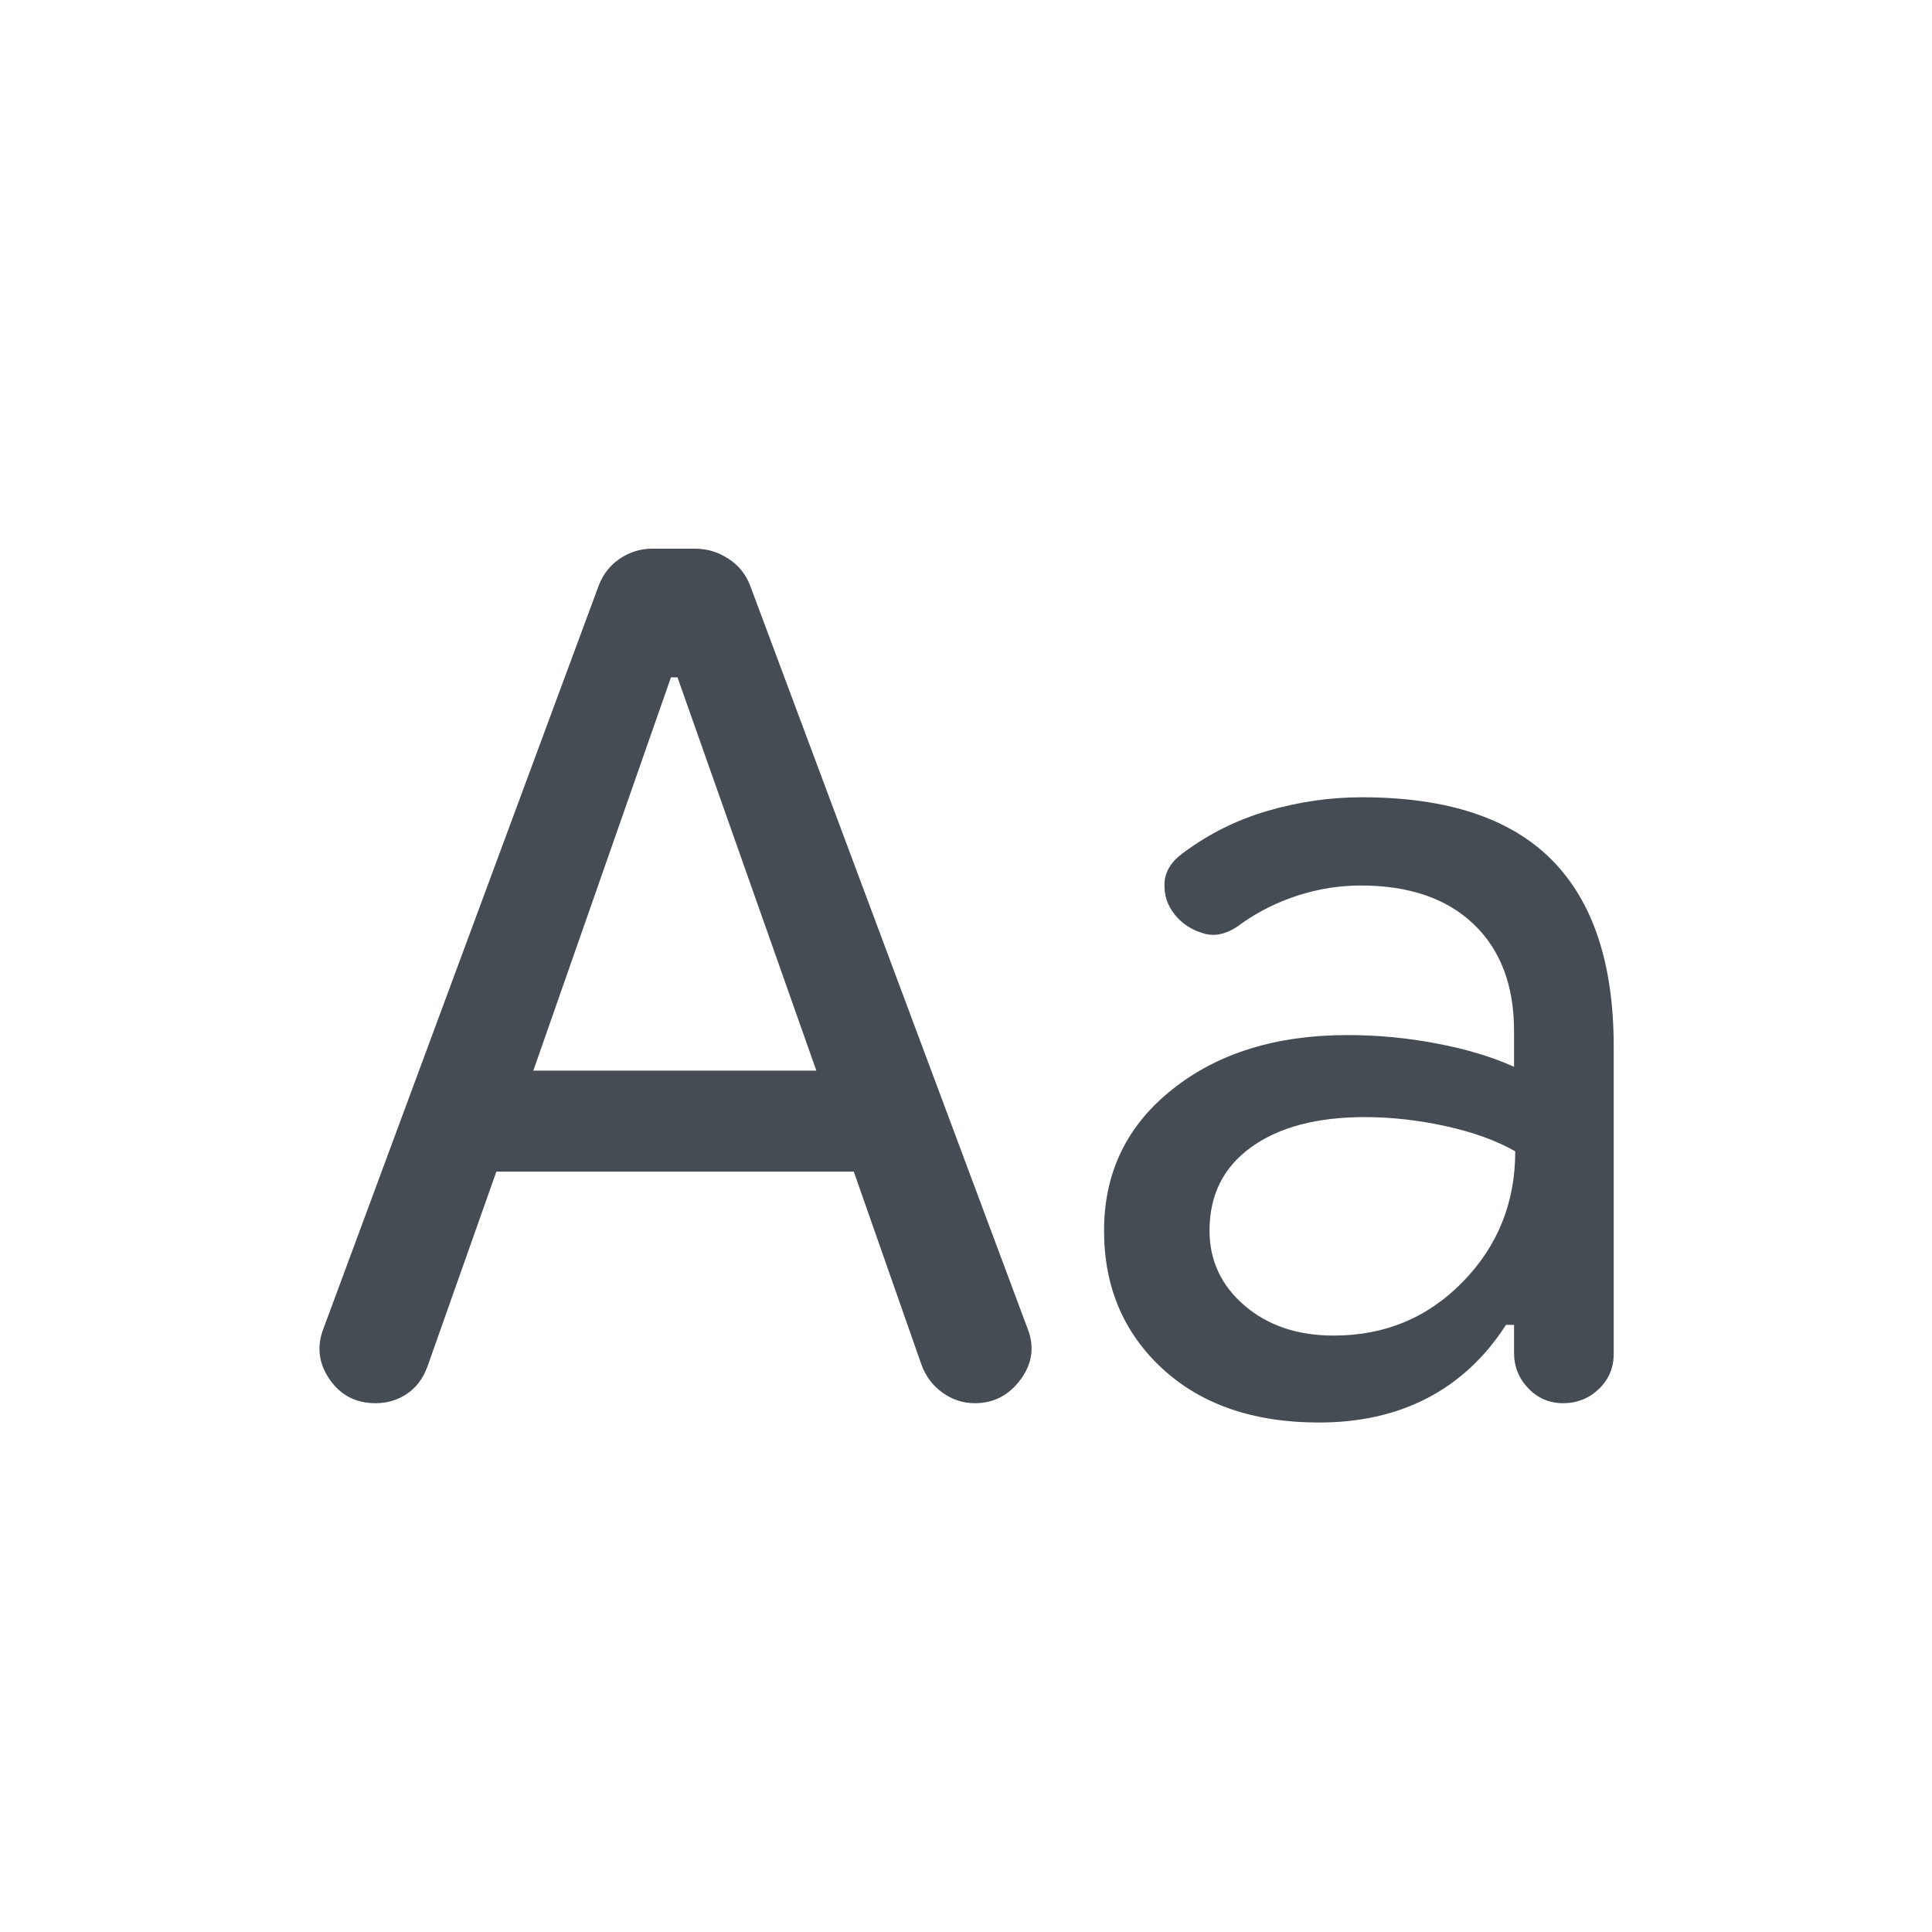
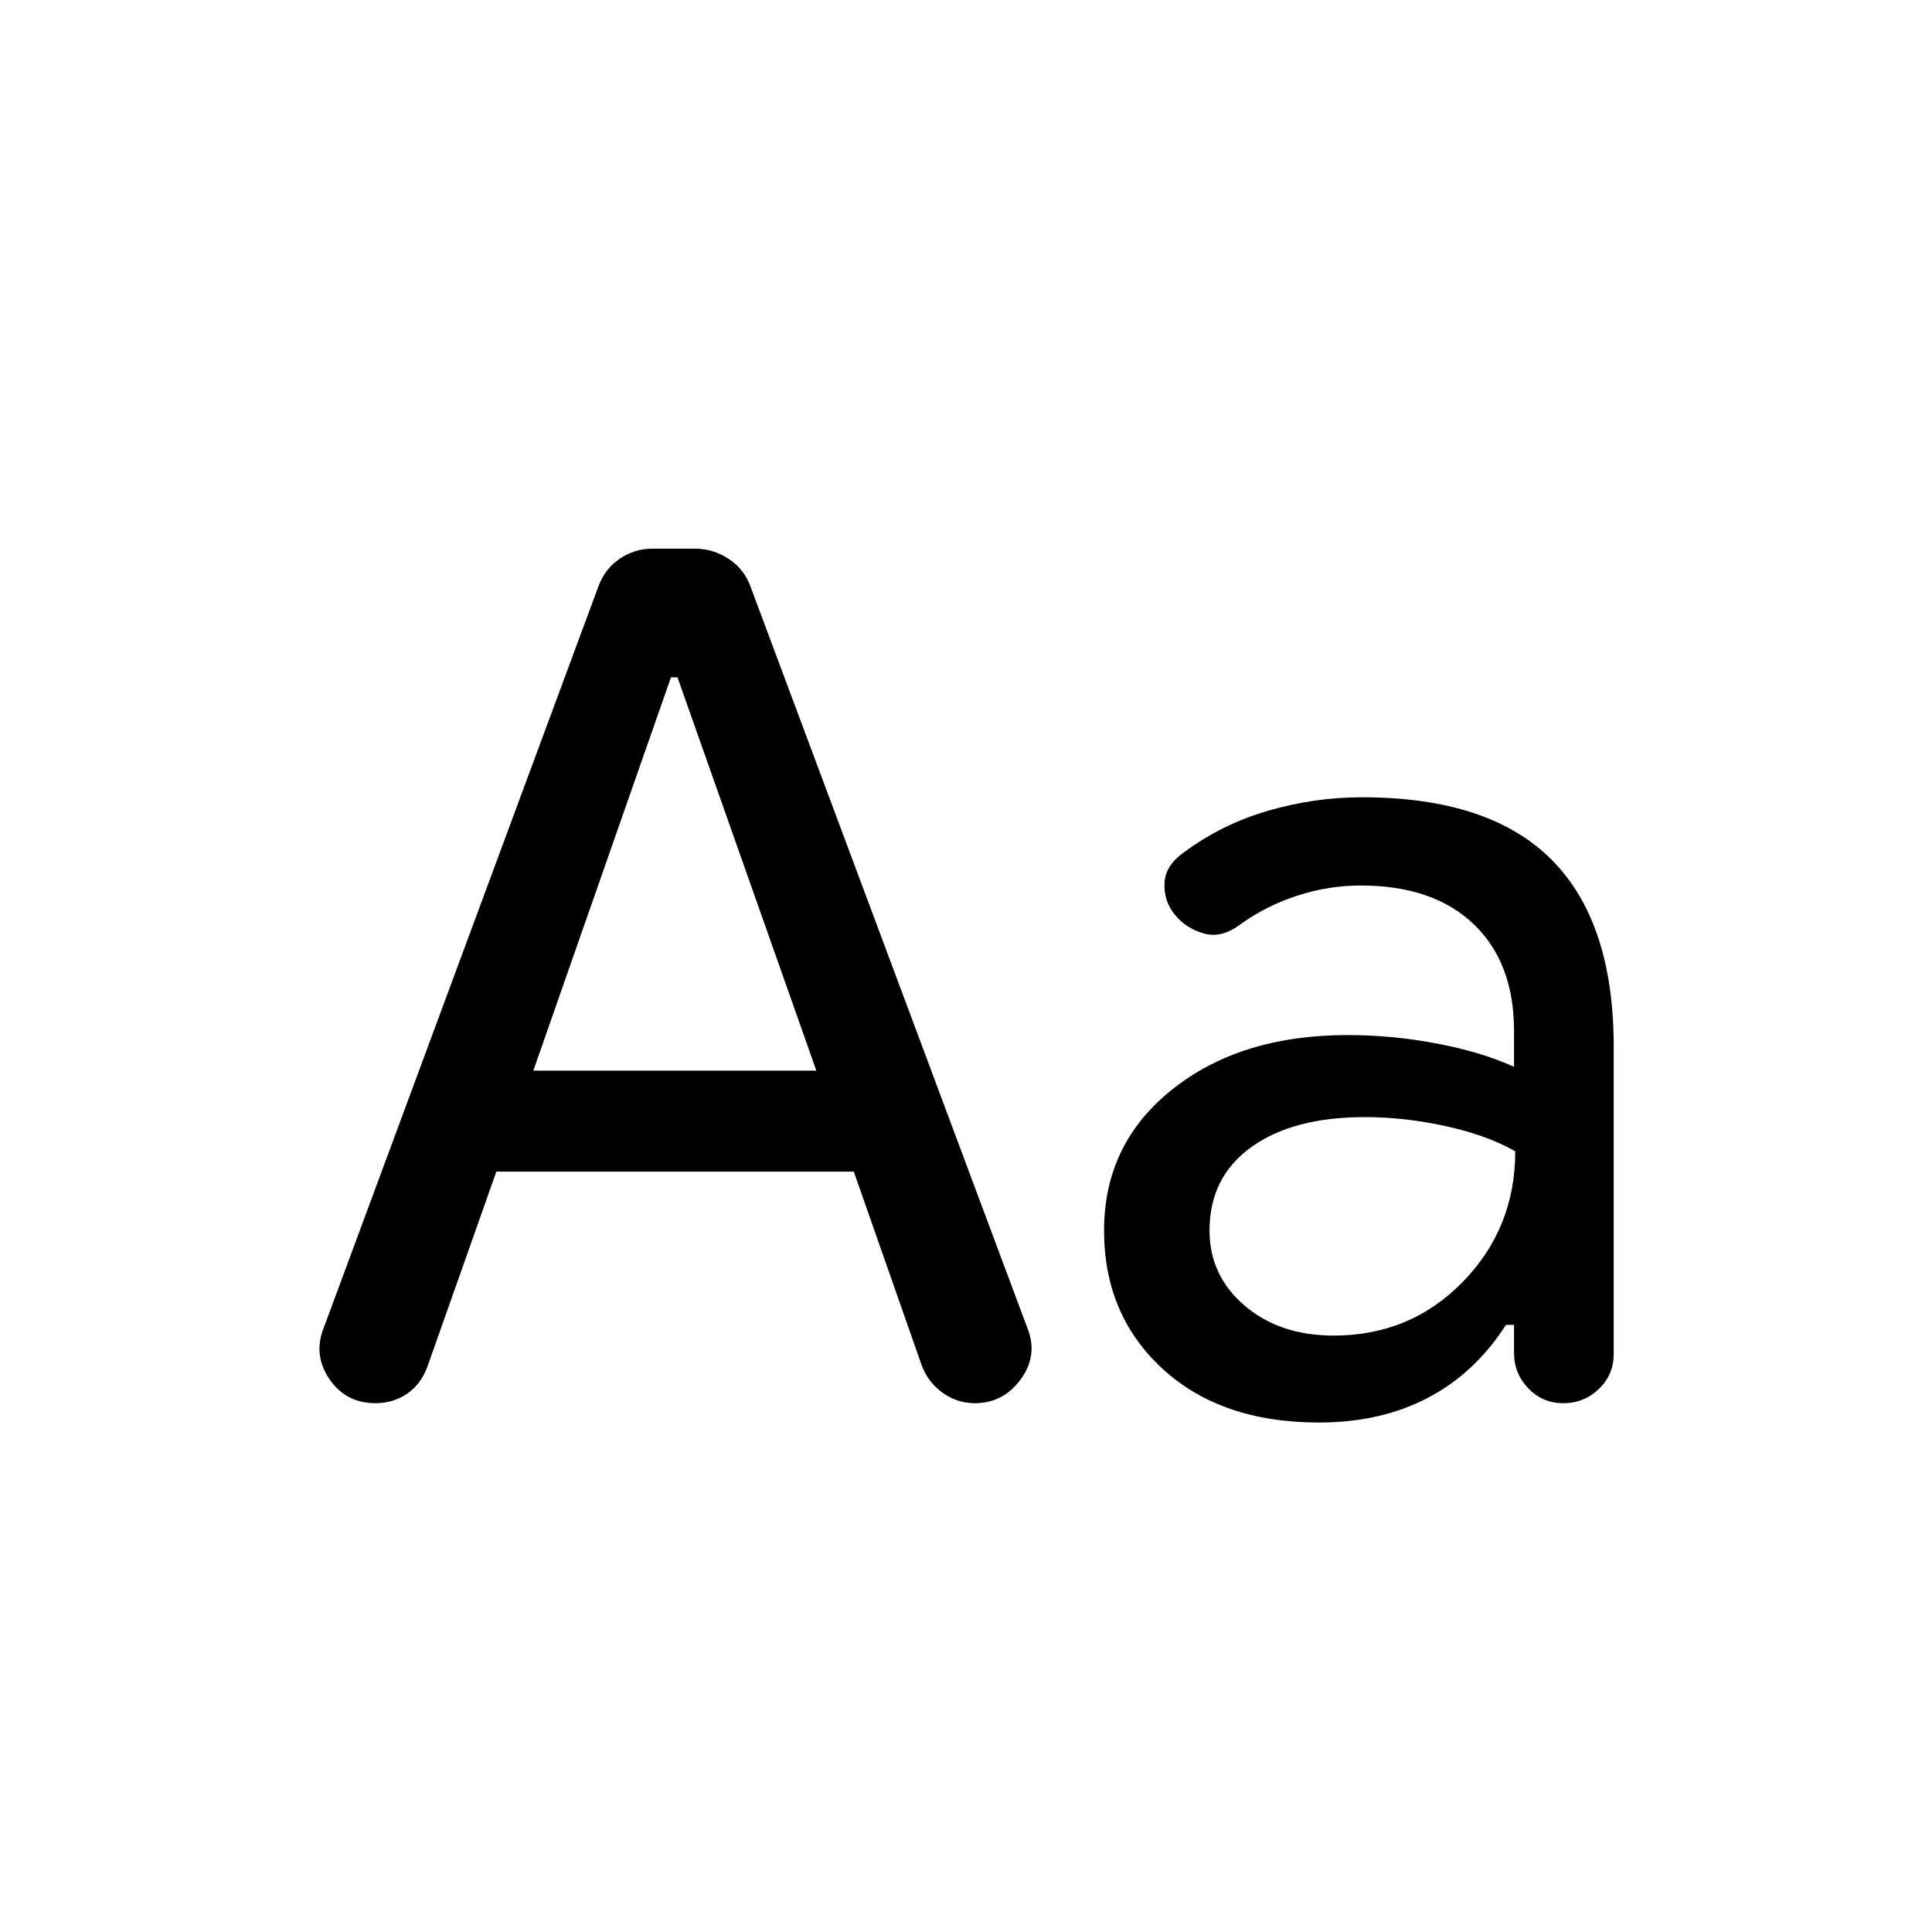
<svg xmlns="http://www.w3.org/2000/svg" width="24" height="24" viewBox="0 0 24 24" fill="none">
  <mask id="mask0_1545_15322" style="mask-type:alpha" maskUnits="userSpaceOnUse" x="0" y="0" width="24" height="24">
    <rect width="24" height="24" fill="#D9D9D9" />
  </mask>
  <g mask="url(#mask0_1545_15322)">
-     <path d="M6.166 14.554L5.308 16.981C5.254 17.126 5.17 17.237 5.055 17.315C4.94 17.392 4.81 17.431 4.666 17.431C4.419 17.431 4.228 17.331 4.091 17.13C3.955 16.929 3.932 16.716 4.023 16.491L7.435 7.281C7.489 7.136 7.577 7.022 7.7 6.94C7.823 6.857 7.957 6.816 8.102 6.816H8.639C8.783 6.816 8.92 6.857 9.048 6.94C9.176 7.022 9.267 7.136 9.321 7.281L12.762 16.496C12.853 16.722 12.826 16.934 12.681 17.133C12.536 17.331 12.346 17.431 12.11 17.431C11.965 17.431 11.832 17.388 11.711 17.302C11.589 17.216 11.502 17.101 11.448 16.956L10.606 14.554H6.166ZM6.625 13.3H10.141L8.416 8.414H8.335L6.625 13.3ZM16.385 17.671C15.573 17.671 14.925 17.448 14.441 17.003C13.957 16.557 13.715 15.985 13.715 15.287C13.715 14.566 13.998 13.981 14.564 13.532C15.129 13.082 15.855 12.858 16.742 12.858C17.113 12.858 17.481 12.893 17.848 12.963C18.215 13.032 18.535 13.129 18.808 13.252V12.808C18.808 12.241 18.64 11.798 18.305 11.479C17.97 11.16 17.503 11 16.904 11C16.641 11 16.382 11.041 16.128 11.122C15.873 11.204 15.64 11.319 15.427 11.469C15.262 11.598 15.104 11.64 14.954 11.596C14.804 11.553 14.683 11.474 14.592 11.36C14.501 11.246 14.459 11.116 14.466 10.971C14.472 10.826 14.551 10.7 14.702 10.592C15.016 10.358 15.365 10.184 15.75 10.072C16.135 9.96 16.524 9.904 16.919 9.904C17.973 9.904 18.758 10.162 19.273 10.678C19.788 11.194 20.046 11.968 20.046 13V16.819C20.046 16.991 19.985 17.136 19.862 17.254C19.739 17.372 19.591 17.431 19.419 17.431C19.247 17.431 19.103 17.369 18.985 17.246C18.867 17.123 18.808 16.976 18.808 16.804V16.458H18.708C18.449 16.86 18.124 17.163 17.734 17.366C17.343 17.57 16.894 17.671 16.385 17.671ZM16.569 16.591C17.204 16.591 17.738 16.368 18.172 15.923C18.606 15.478 18.823 14.938 18.823 14.302C18.59 14.169 18.303 14.065 17.962 13.99C17.621 13.915 17.285 13.877 16.956 13.877C16.358 13.877 15.887 14.002 15.542 14.251C15.197 14.5 15.025 14.846 15.025 15.287C15.025 15.658 15.17 15.969 15.459 16.217C15.748 16.466 16.118 16.591 16.569 16.591Z" fill="#464C53" />
+     <path d="M6.166 14.554L5.308 16.981C5.254 17.126 5.17 17.237 5.055 17.315C4.94 17.392 4.81 17.431 4.666 17.431C4.419 17.431 4.228 17.331 4.091 17.13C3.955 16.929 3.932 16.716 4.023 16.491L7.435 7.281C7.489 7.136 7.577 7.022 7.7 6.94C7.823 6.857 7.957 6.816 8.102 6.816H8.639C8.783 6.816 8.92 6.857 9.048 6.94C9.176 7.022 9.267 7.136 9.321 7.281L12.762 16.496C12.853 16.722 12.826 16.934 12.681 17.133C12.536 17.331 12.346 17.431 12.11 17.431C11.965 17.431 11.832 17.388 11.711 17.302C11.589 17.216 11.502 17.101 11.448 16.956L10.606 14.554H6.166ZM6.625 13.3H10.141L8.416 8.414H8.335L6.625 13.3ZM16.385 17.671C15.573 17.671 14.925 17.448 14.441 17.003C13.957 16.557 13.715 15.985 13.715 15.287C13.715 14.566 13.998 13.981 14.564 13.532C15.129 13.082 15.855 12.858 16.742 12.858C17.113 12.858 17.481 12.893 17.848 12.963C18.215 13.032 18.535 13.129 18.808 13.252V12.808C18.808 12.241 18.64 11.798 18.305 11.479C17.97 11.16 17.503 11 16.904 11C16.641 11 16.382 11.041 16.128 11.122C15.873 11.204 15.64 11.319 15.427 11.469C15.262 11.598 15.104 11.64 14.954 11.596C14.804 11.553 14.683 11.474 14.592 11.36C14.501 11.246 14.459 11.116 14.466 10.971C14.472 10.826 14.551 10.7 14.702 10.592C15.016 10.358 15.365 10.184 15.75 10.072C16.135 9.96 16.524 9.904 16.919 9.904C17.973 9.904 18.758 10.162 19.273 10.678C19.788 11.194 20.046 11.968 20.046 13V16.819C20.046 16.991 19.985 17.136 19.862 17.254C19.739 17.372 19.591 17.431 19.419 17.431C19.247 17.431 19.103 17.369 18.985 17.246C18.867 17.123 18.808 16.976 18.808 16.804V16.458H18.708C18.449 16.86 18.124 17.163 17.734 17.366C17.343 17.57 16.894 17.671 16.385 17.671ZM16.569 16.591C17.204 16.591 17.738 16.368 18.172 15.923C18.606 15.478 18.823 14.938 18.823 14.302C18.59 14.169 18.303 14.065 17.962 13.99C17.621 13.915 17.285 13.877 16.956 13.877C16.358 13.877 15.887 14.002 15.542 14.251C15.197 14.5 15.025 14.846 15.025 15.287C15.025 15.658 15.17 15.969 15.459 16.217C15.748 16.466 16.118 16.591 16.569 16.591Z" fill="currentColor" />
  </g>
</svg>
